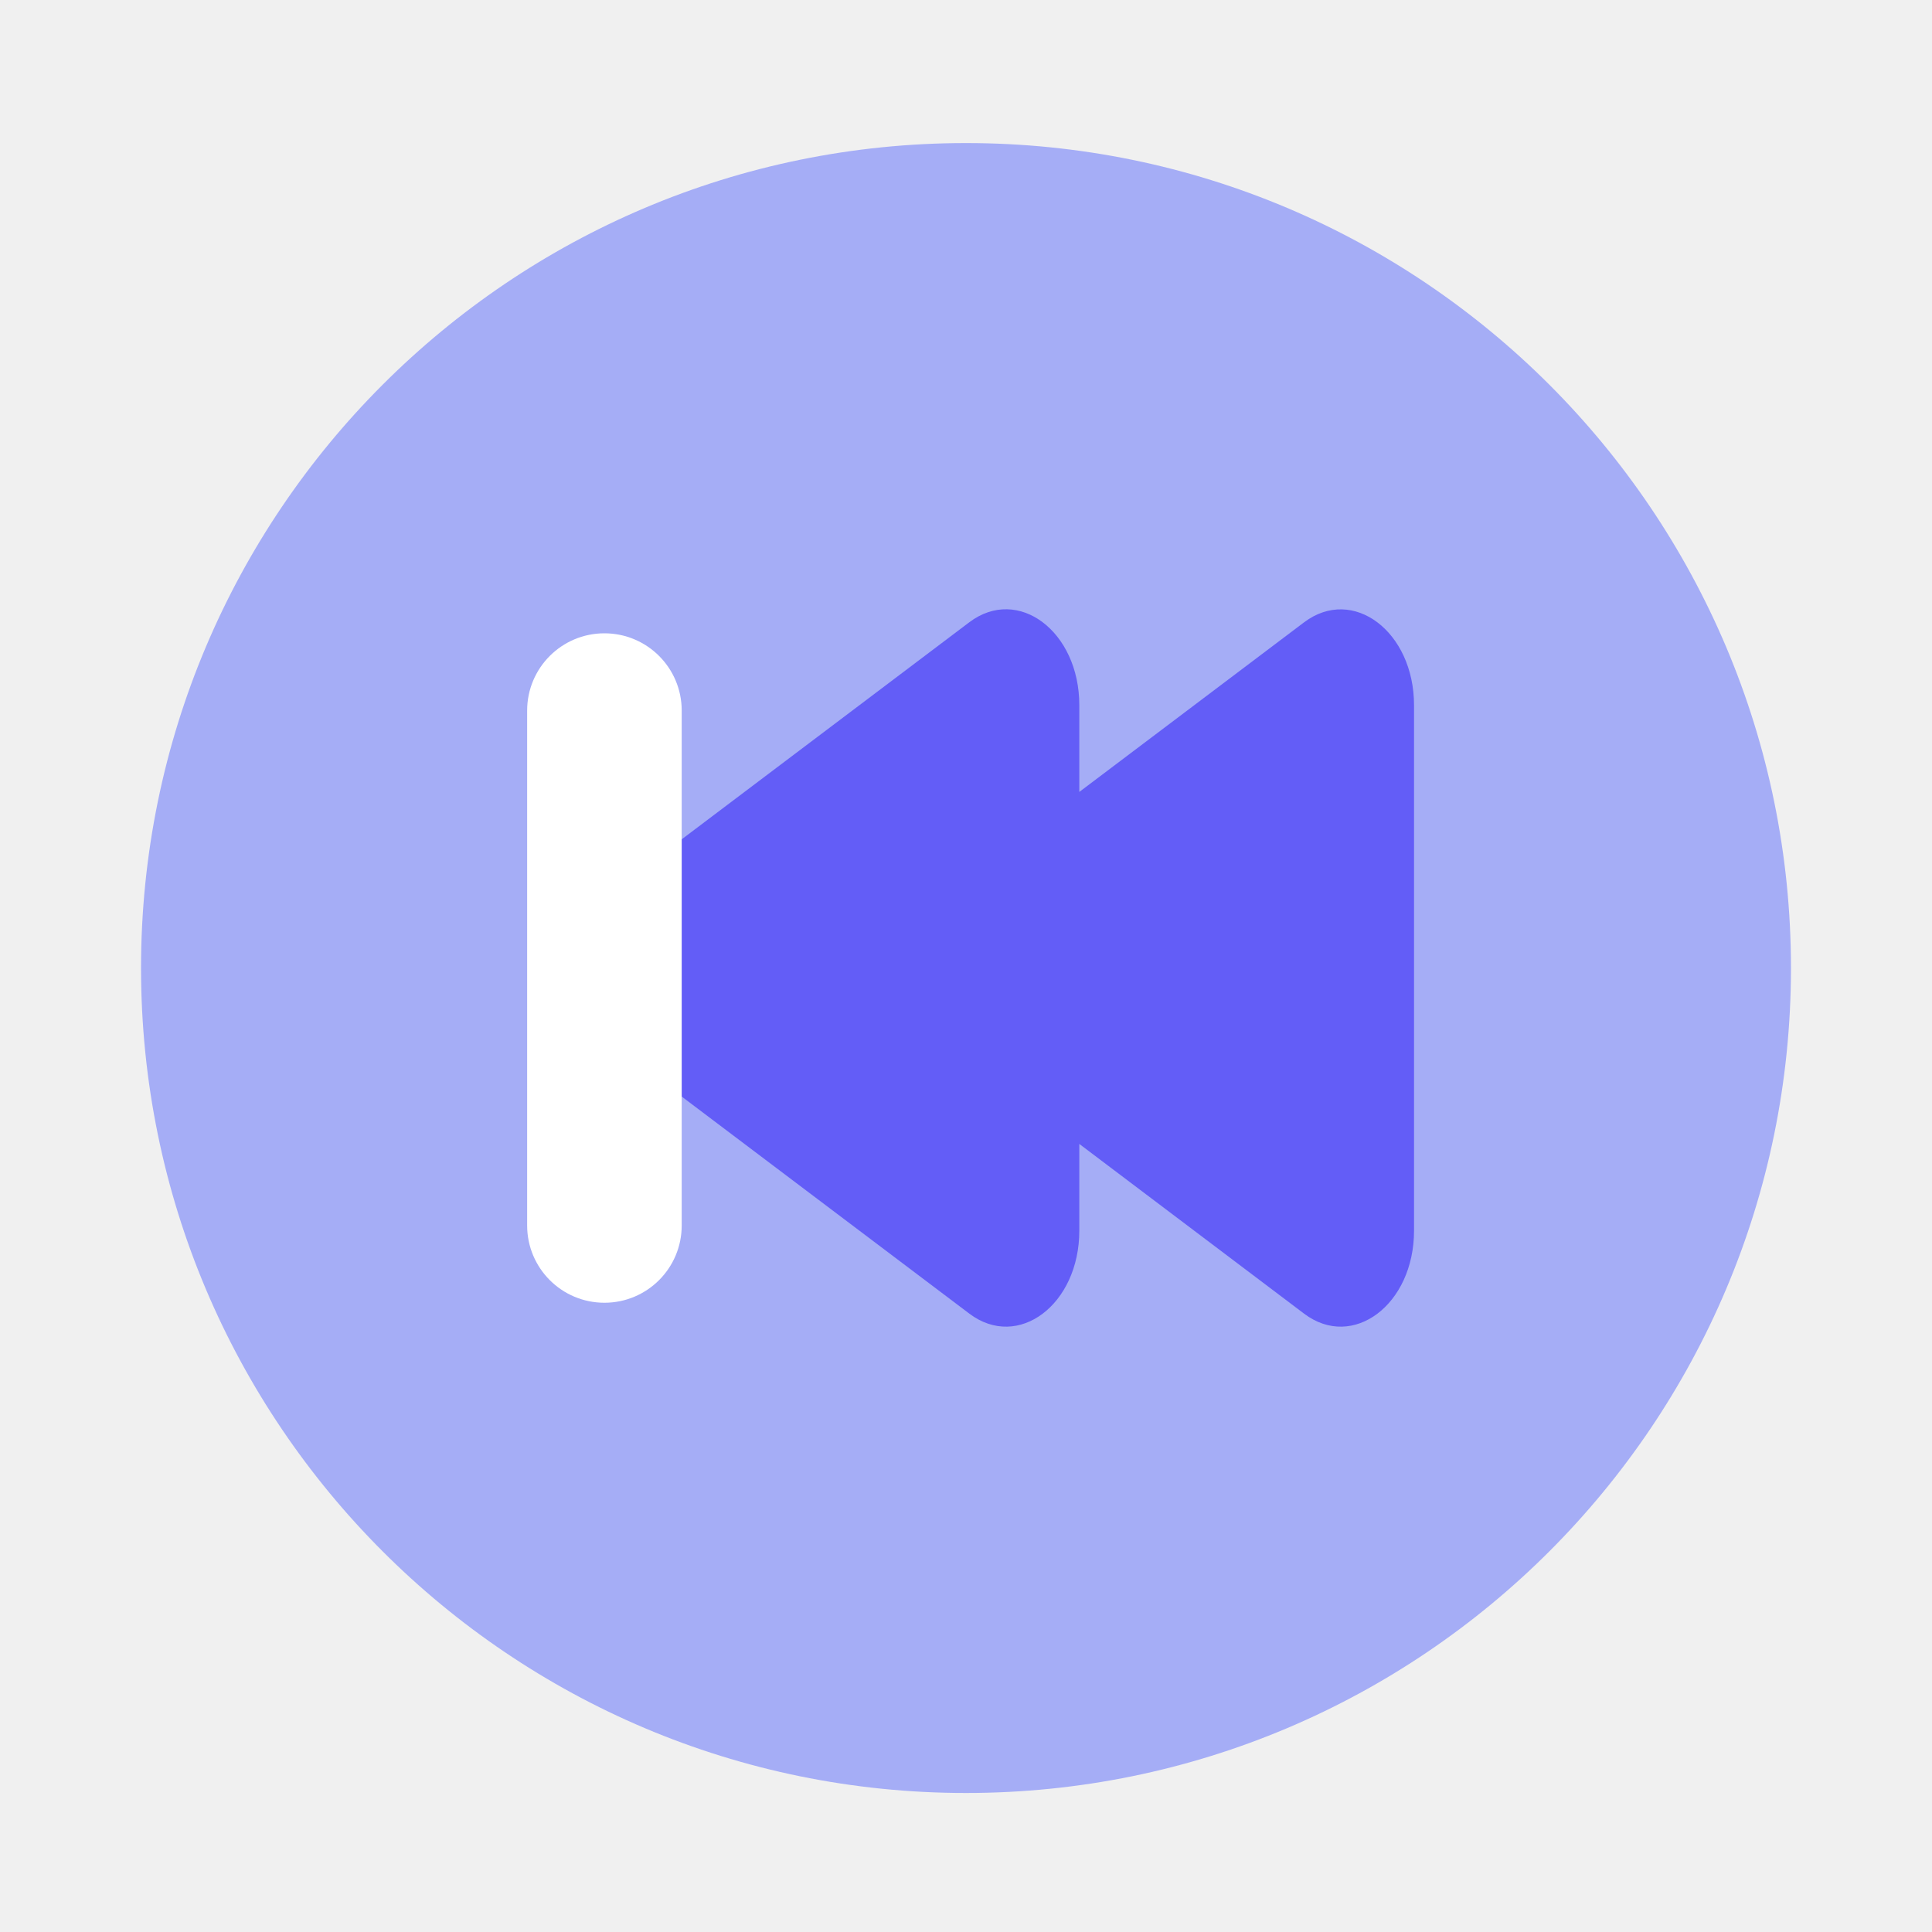
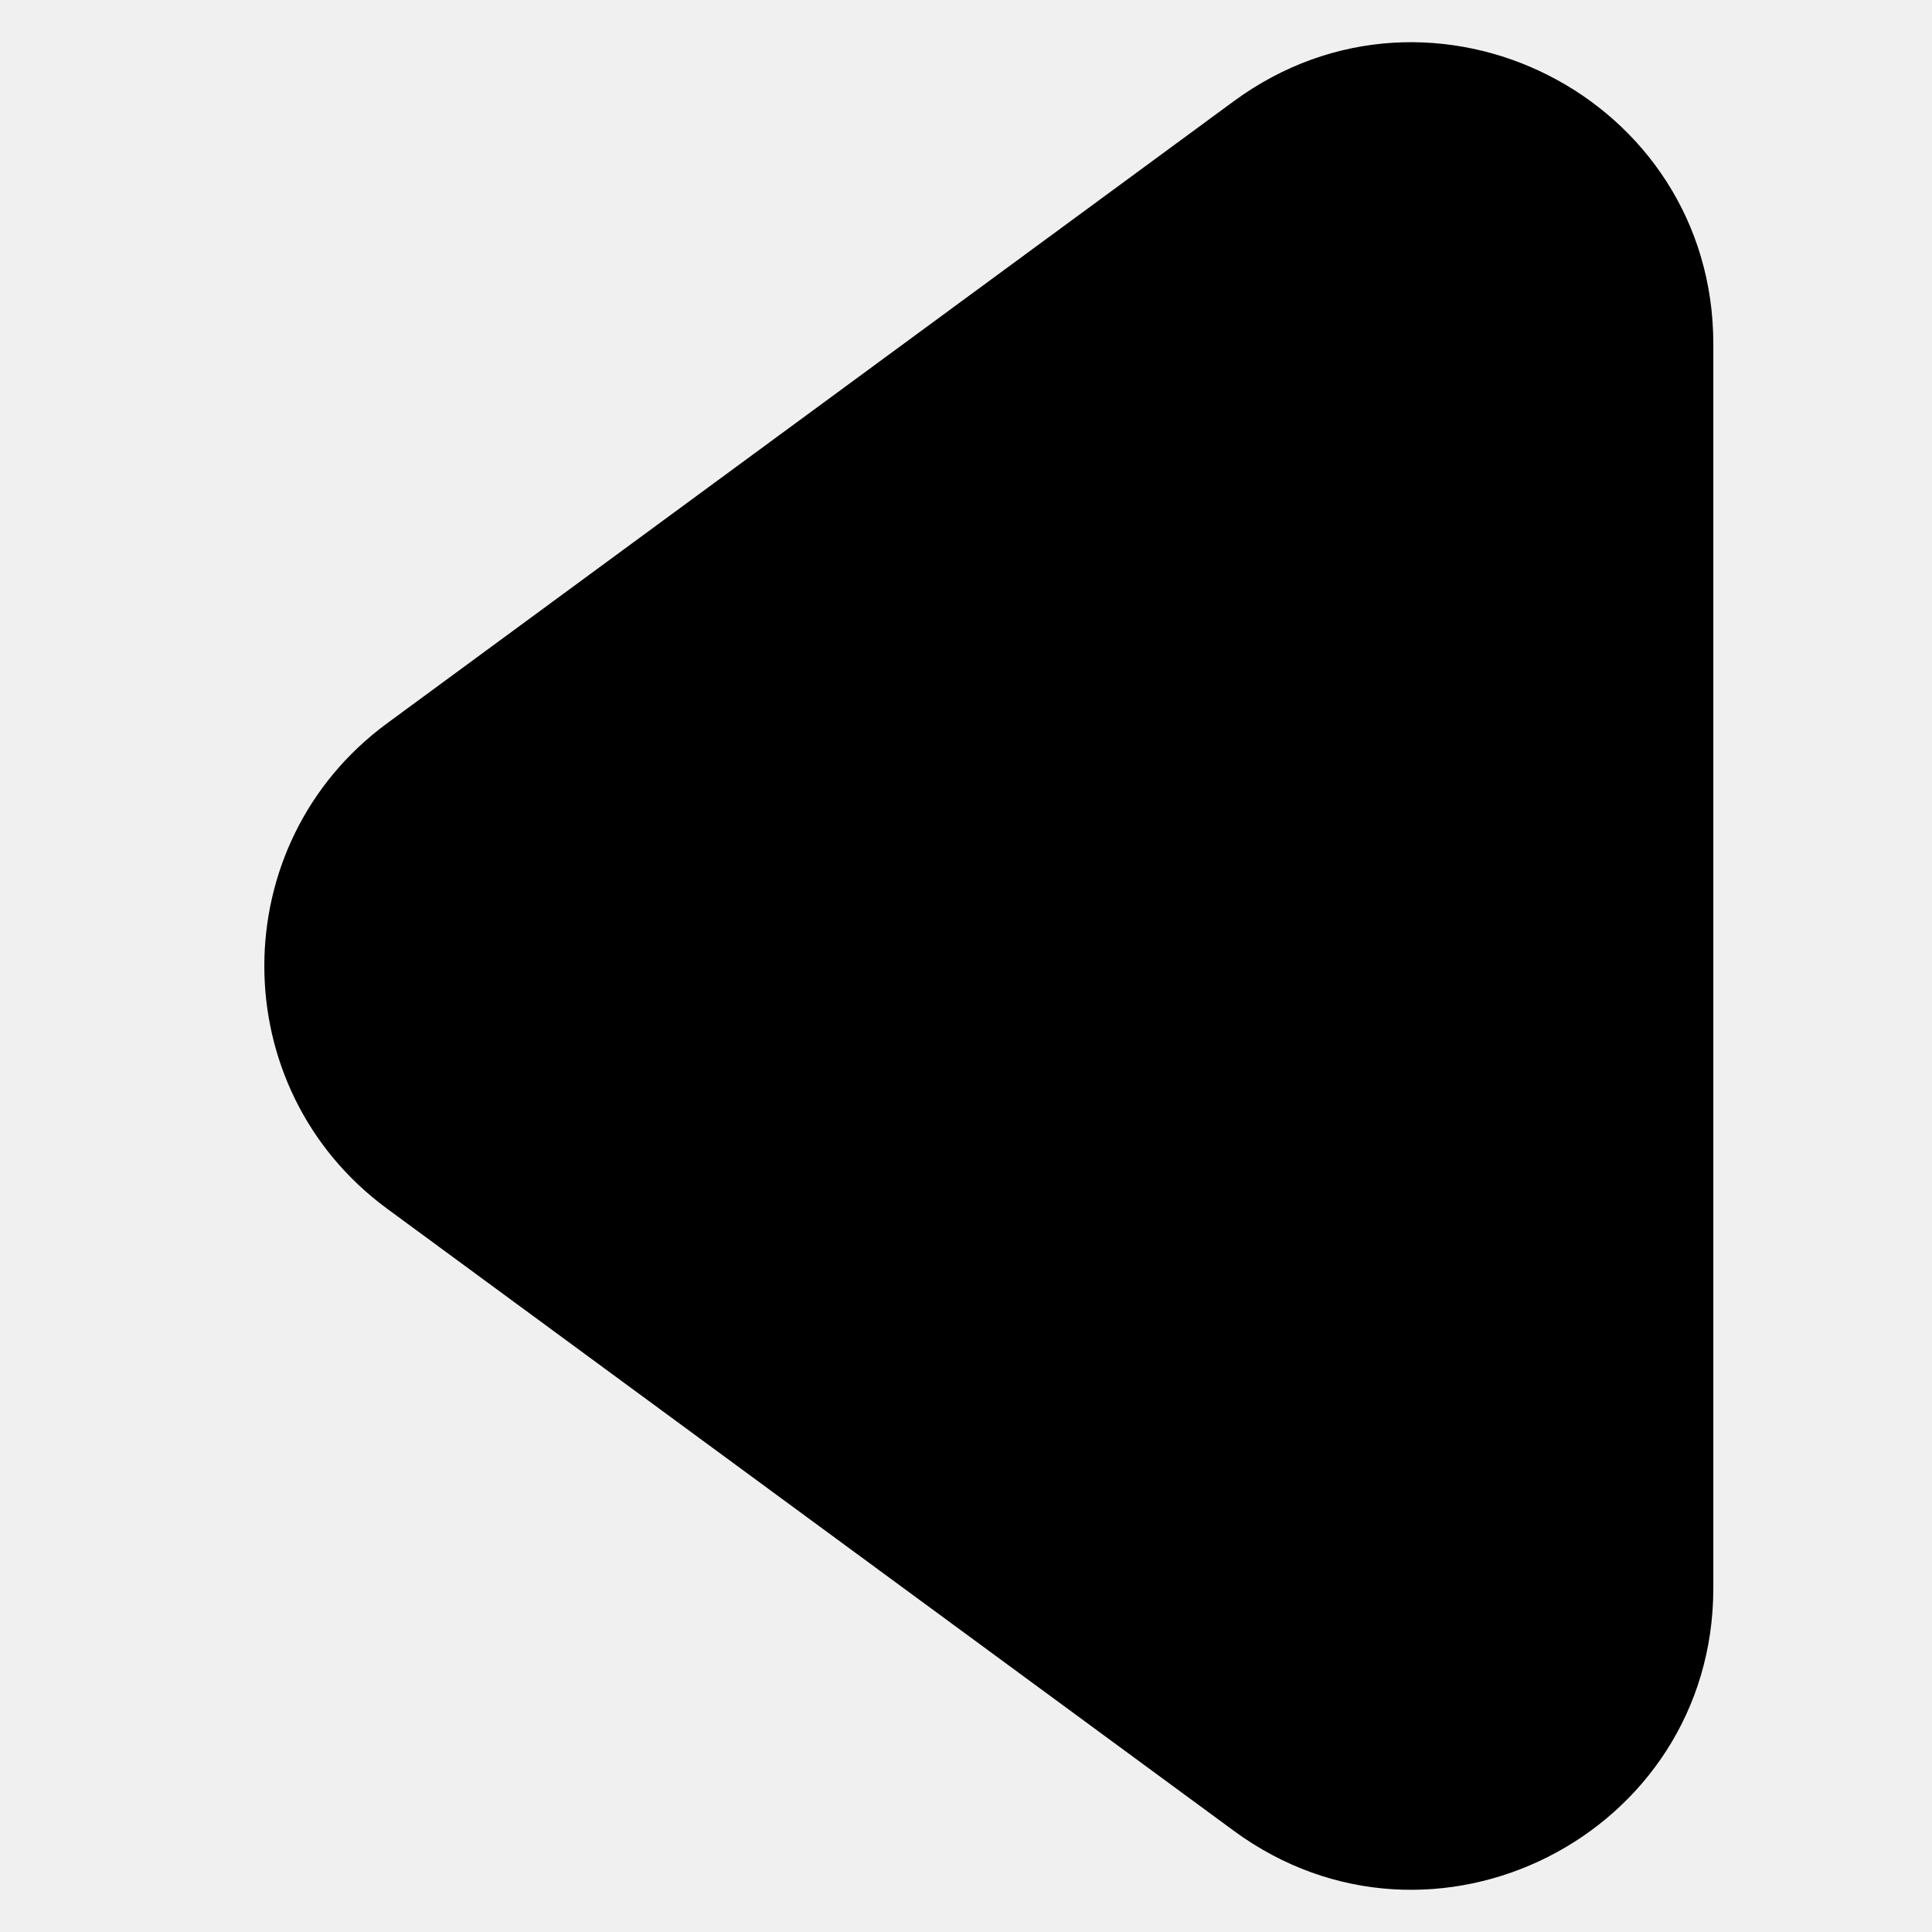
- <svg xmlns="http://www.w3.org/2000/svg" t="1625575830001" class="icon" viewBox="0 0 1024 1024" version="1.1" p-id="42434" width="200" height="200">
-   <path d="M512 513.075m-437.248 0a437.248 437.248 0 1 0 874.496 0 437.248 437.248 0 1 0-874.496 0Z" fill="#A5ADF6" p-id="42435" />
-   <path d="M691.2 329.83l-119.142 89.907V373.76c0-39.066-32.358-63.488-58.266-43.981l-184.525 139.264c-25.907 19.558-25.907 68.403 0 87.962l184.525 139.264c25.907 19.558 58.266-4.864 58.266-43.981v-45.978L691.2 696.269c25.907 19.558 58.266-4.864 58.266-43.981V373.811c0-39.066-32.358-63.488-58.266-43.981z" fill="#635DF7" p-id="42436" />
-   <path d="M320.358 690.483c-22.63 0-40.96-18.33-40.96-40.96v-272.896c0-22.63 18.33-40.96 40.96-40.96s40.96 18.33 40.96 40.96v272.896c0 22.63-18.33 40.96-40.96 40.96z" fill="#FFFFFF" p-id="42437" />
+ <svg xmlns="http://www.w3.org/2000/svg" t="1626790203887" class="icon" viewBox="0 0 1024 1024" version="1.1" p-id="2904" width="200" height="200">
+   <path d="M908.096 182.272v659.456c0 130.816-148.736 206.080-254.144 128.64l-448.768-329.728c-86.784-63.809-86.784-193.472 0-257.279l448.768-329.728c105.408-77.44 254.144-2.176 254.144 128.64z" p-id="2905" />
</svg>
